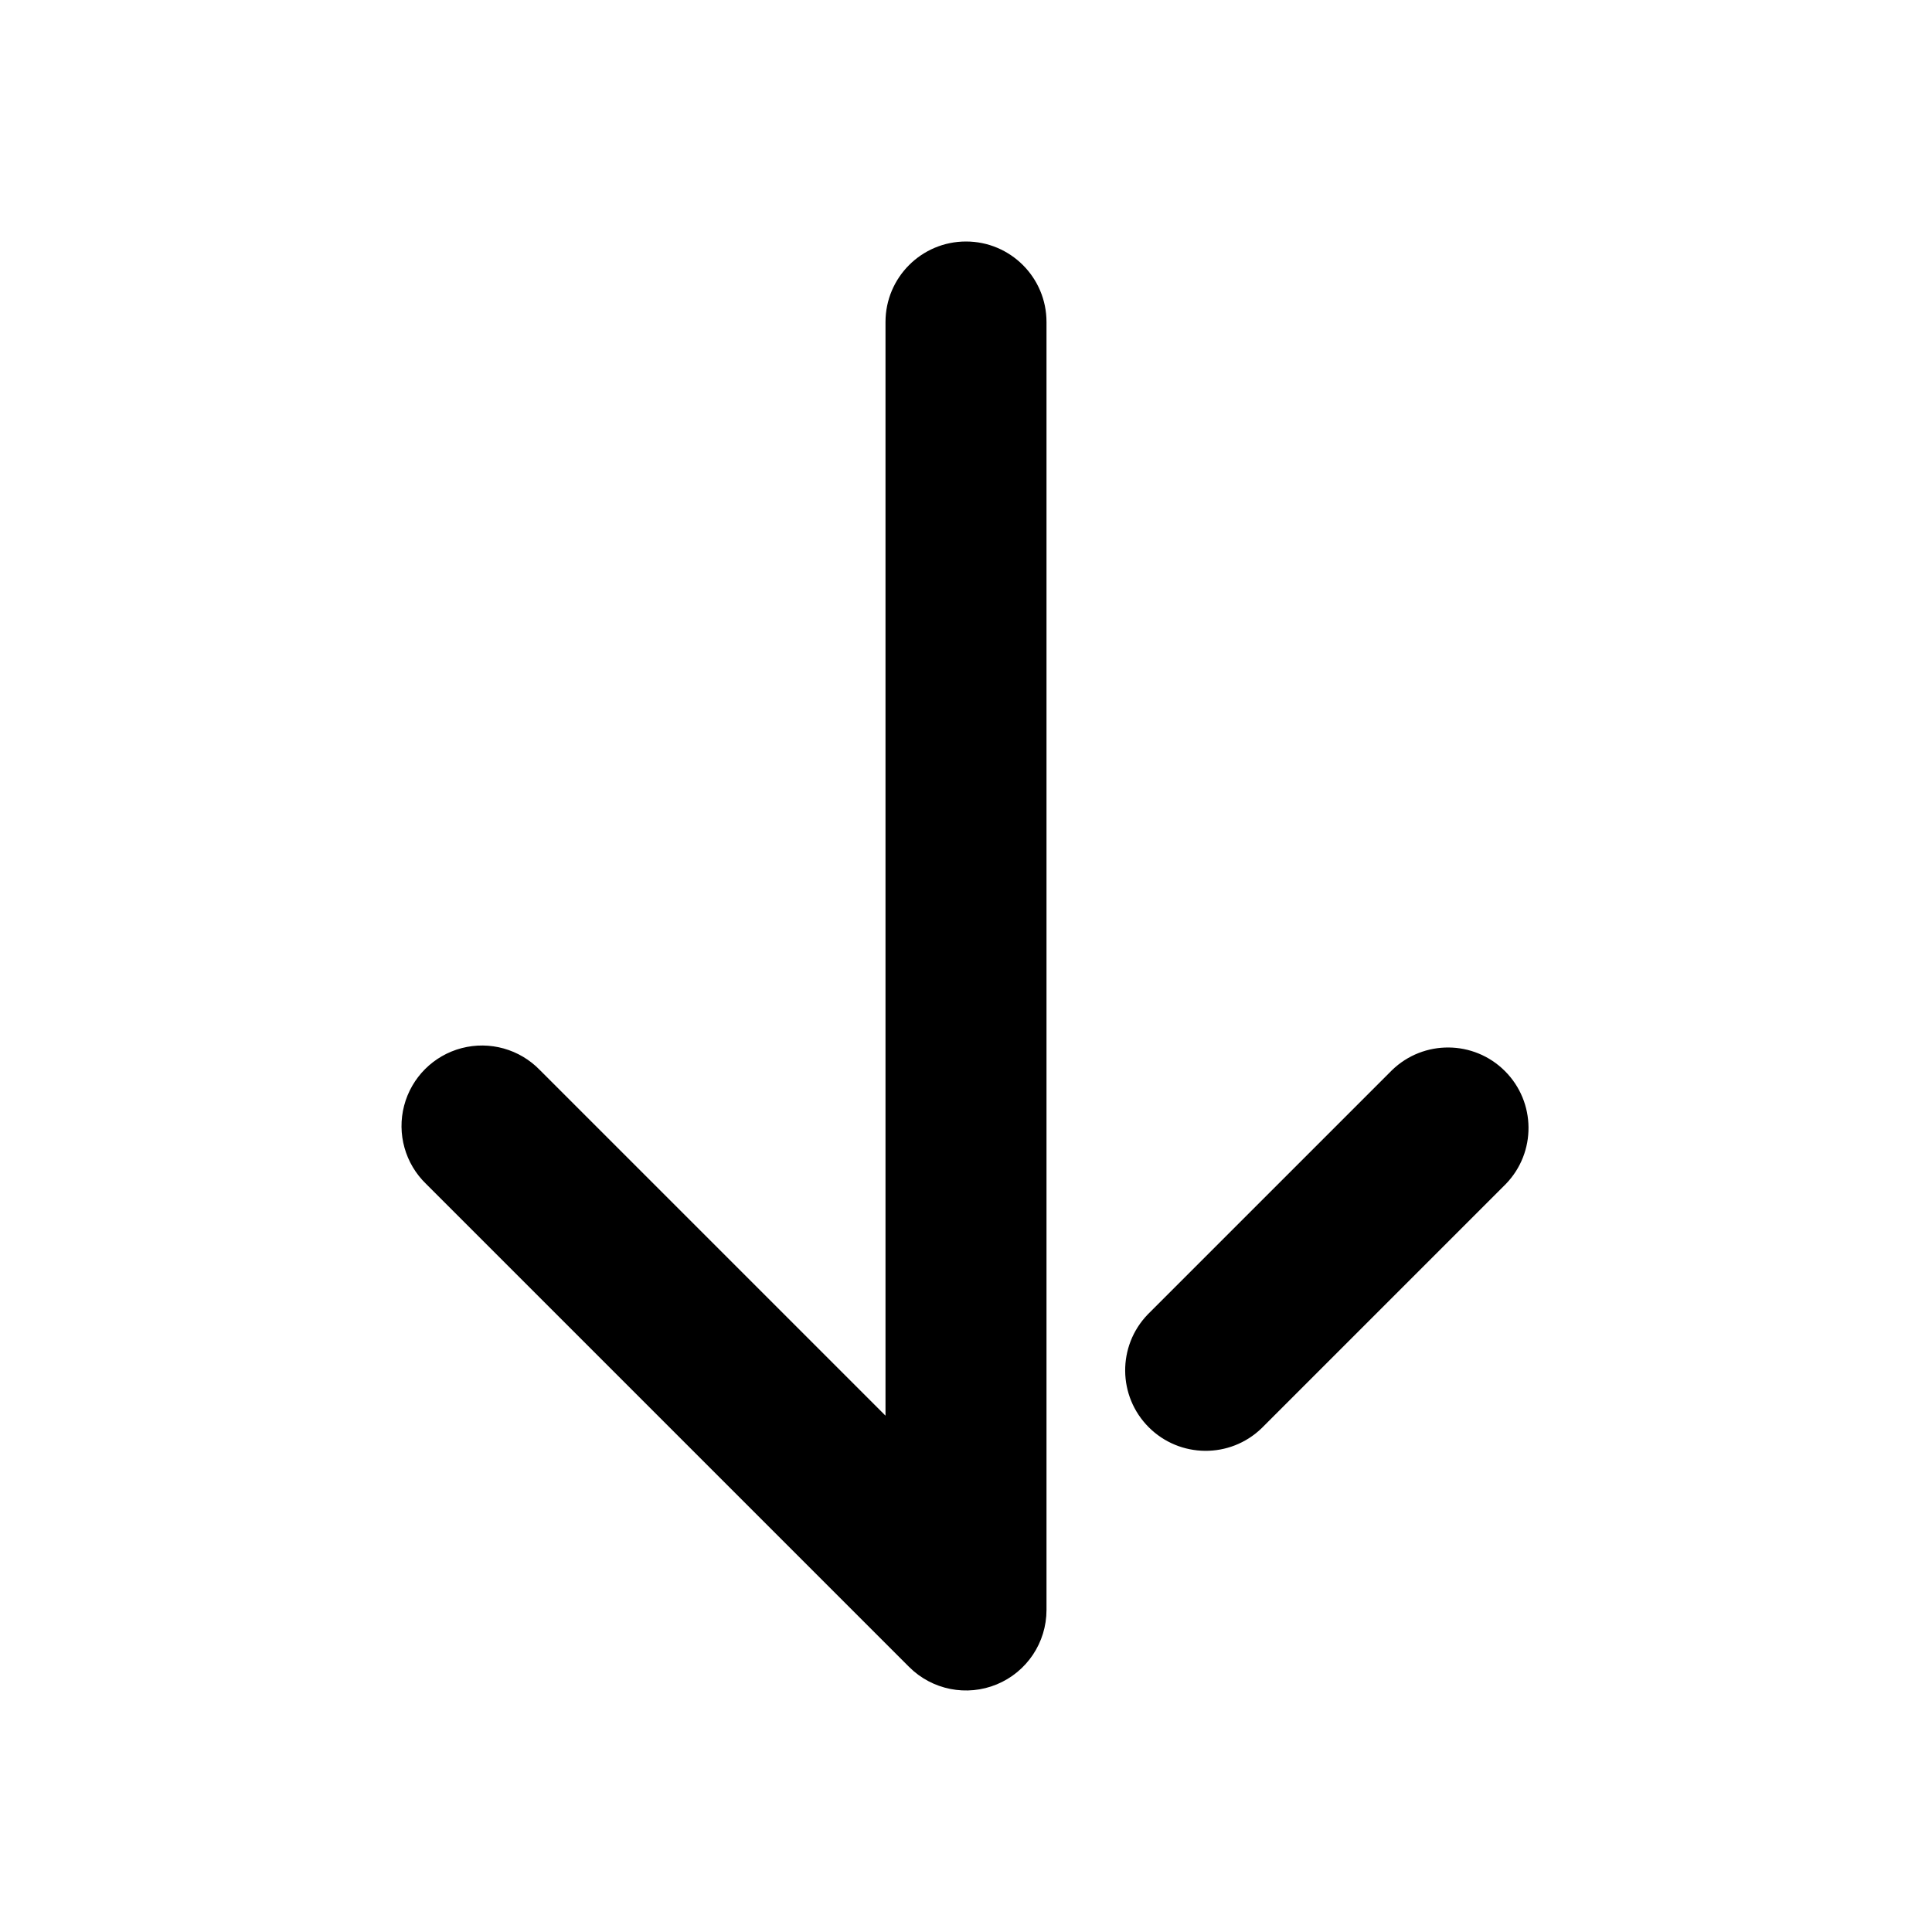
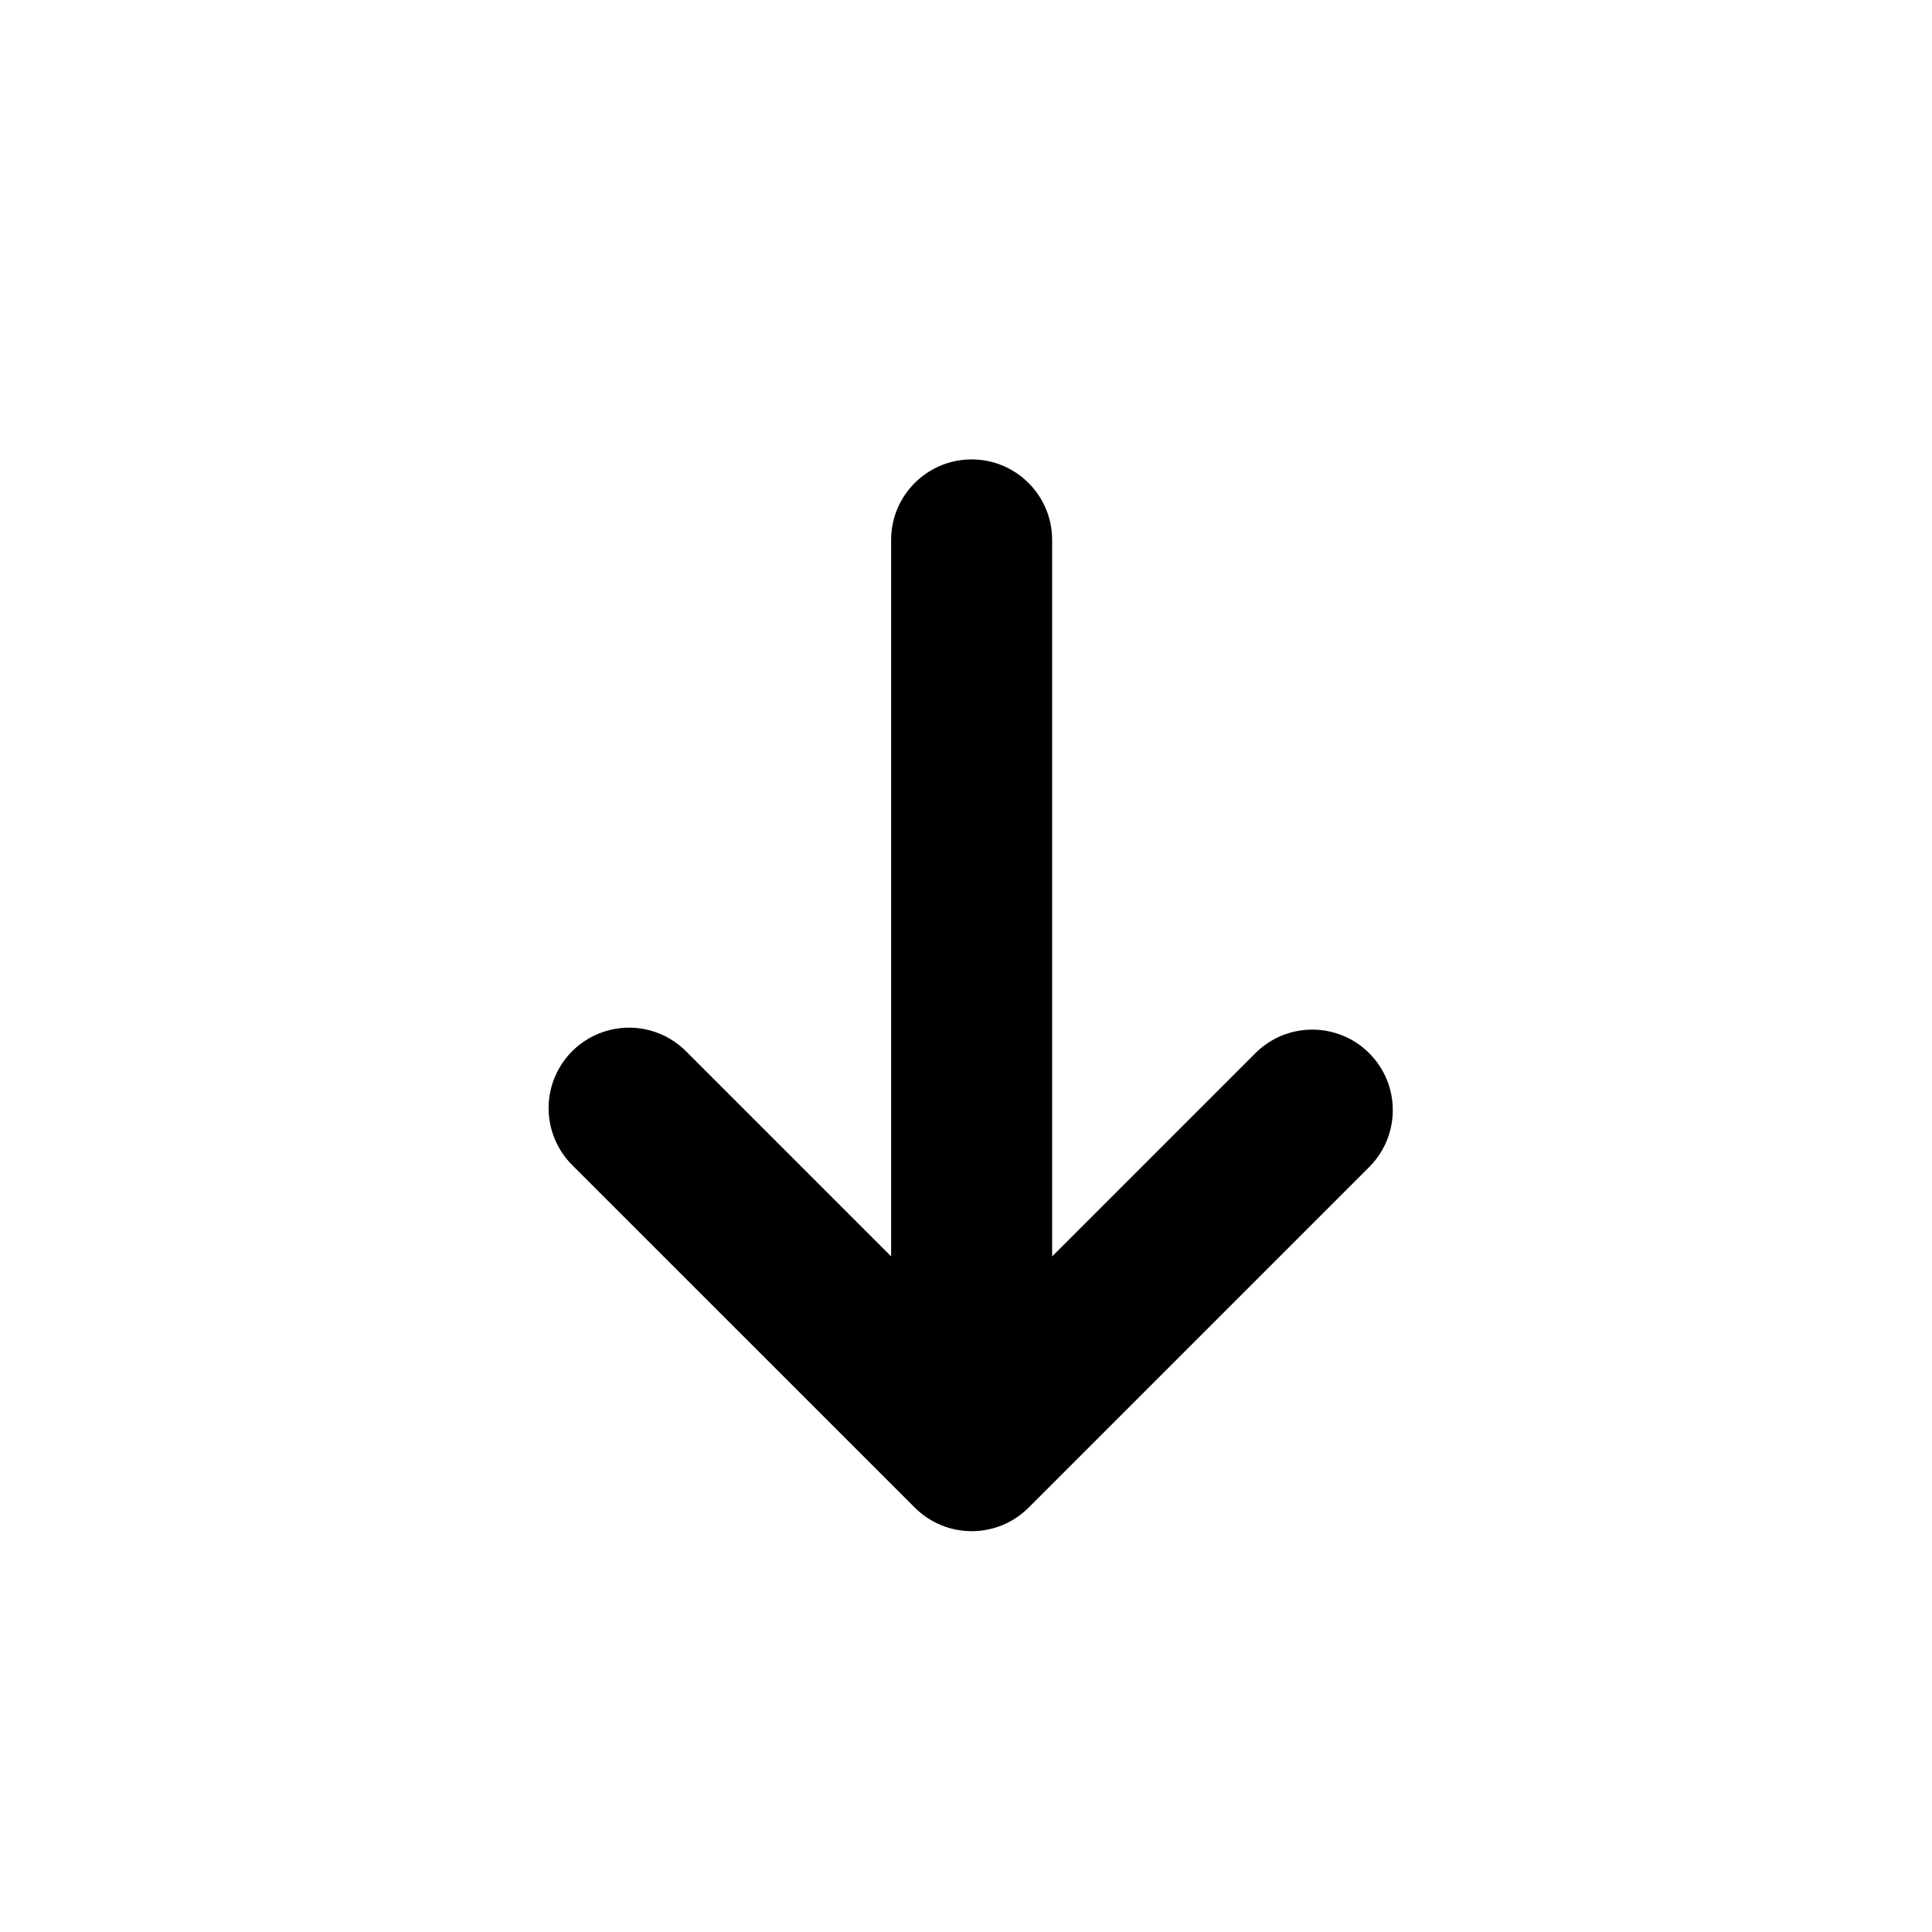
<svg xmlns="http://www.w3.org/2000/svg" viewBox="0 0 24 24" role="icon">
-   <path fill-rule="evenodd" clip-rule="evenodd" d="M17.293 13.293a1 1 0 011.414 1.414l-3.035 3.035a1 1 0 01-1.414-1.414l3.035-3.035zM11 4a1 1 0 112 0v16a1 1 0 01-1.707.707l-6-6a1 1 0 111.414-1.414L11 17.586V4z" />
+   <path fill-rule="evenodd" clip-rule="evenodd" d="M13.071 15.607l2.536-2.536a1 1 0 011.414 1.414l-4.243 4.243a1 1 0 01-1.414 0L7.12 14.485a1 1 0 111.414-1.414l2.536 2.536v-8.9a1 1 0 112 0v8.9z" />
</svg>
